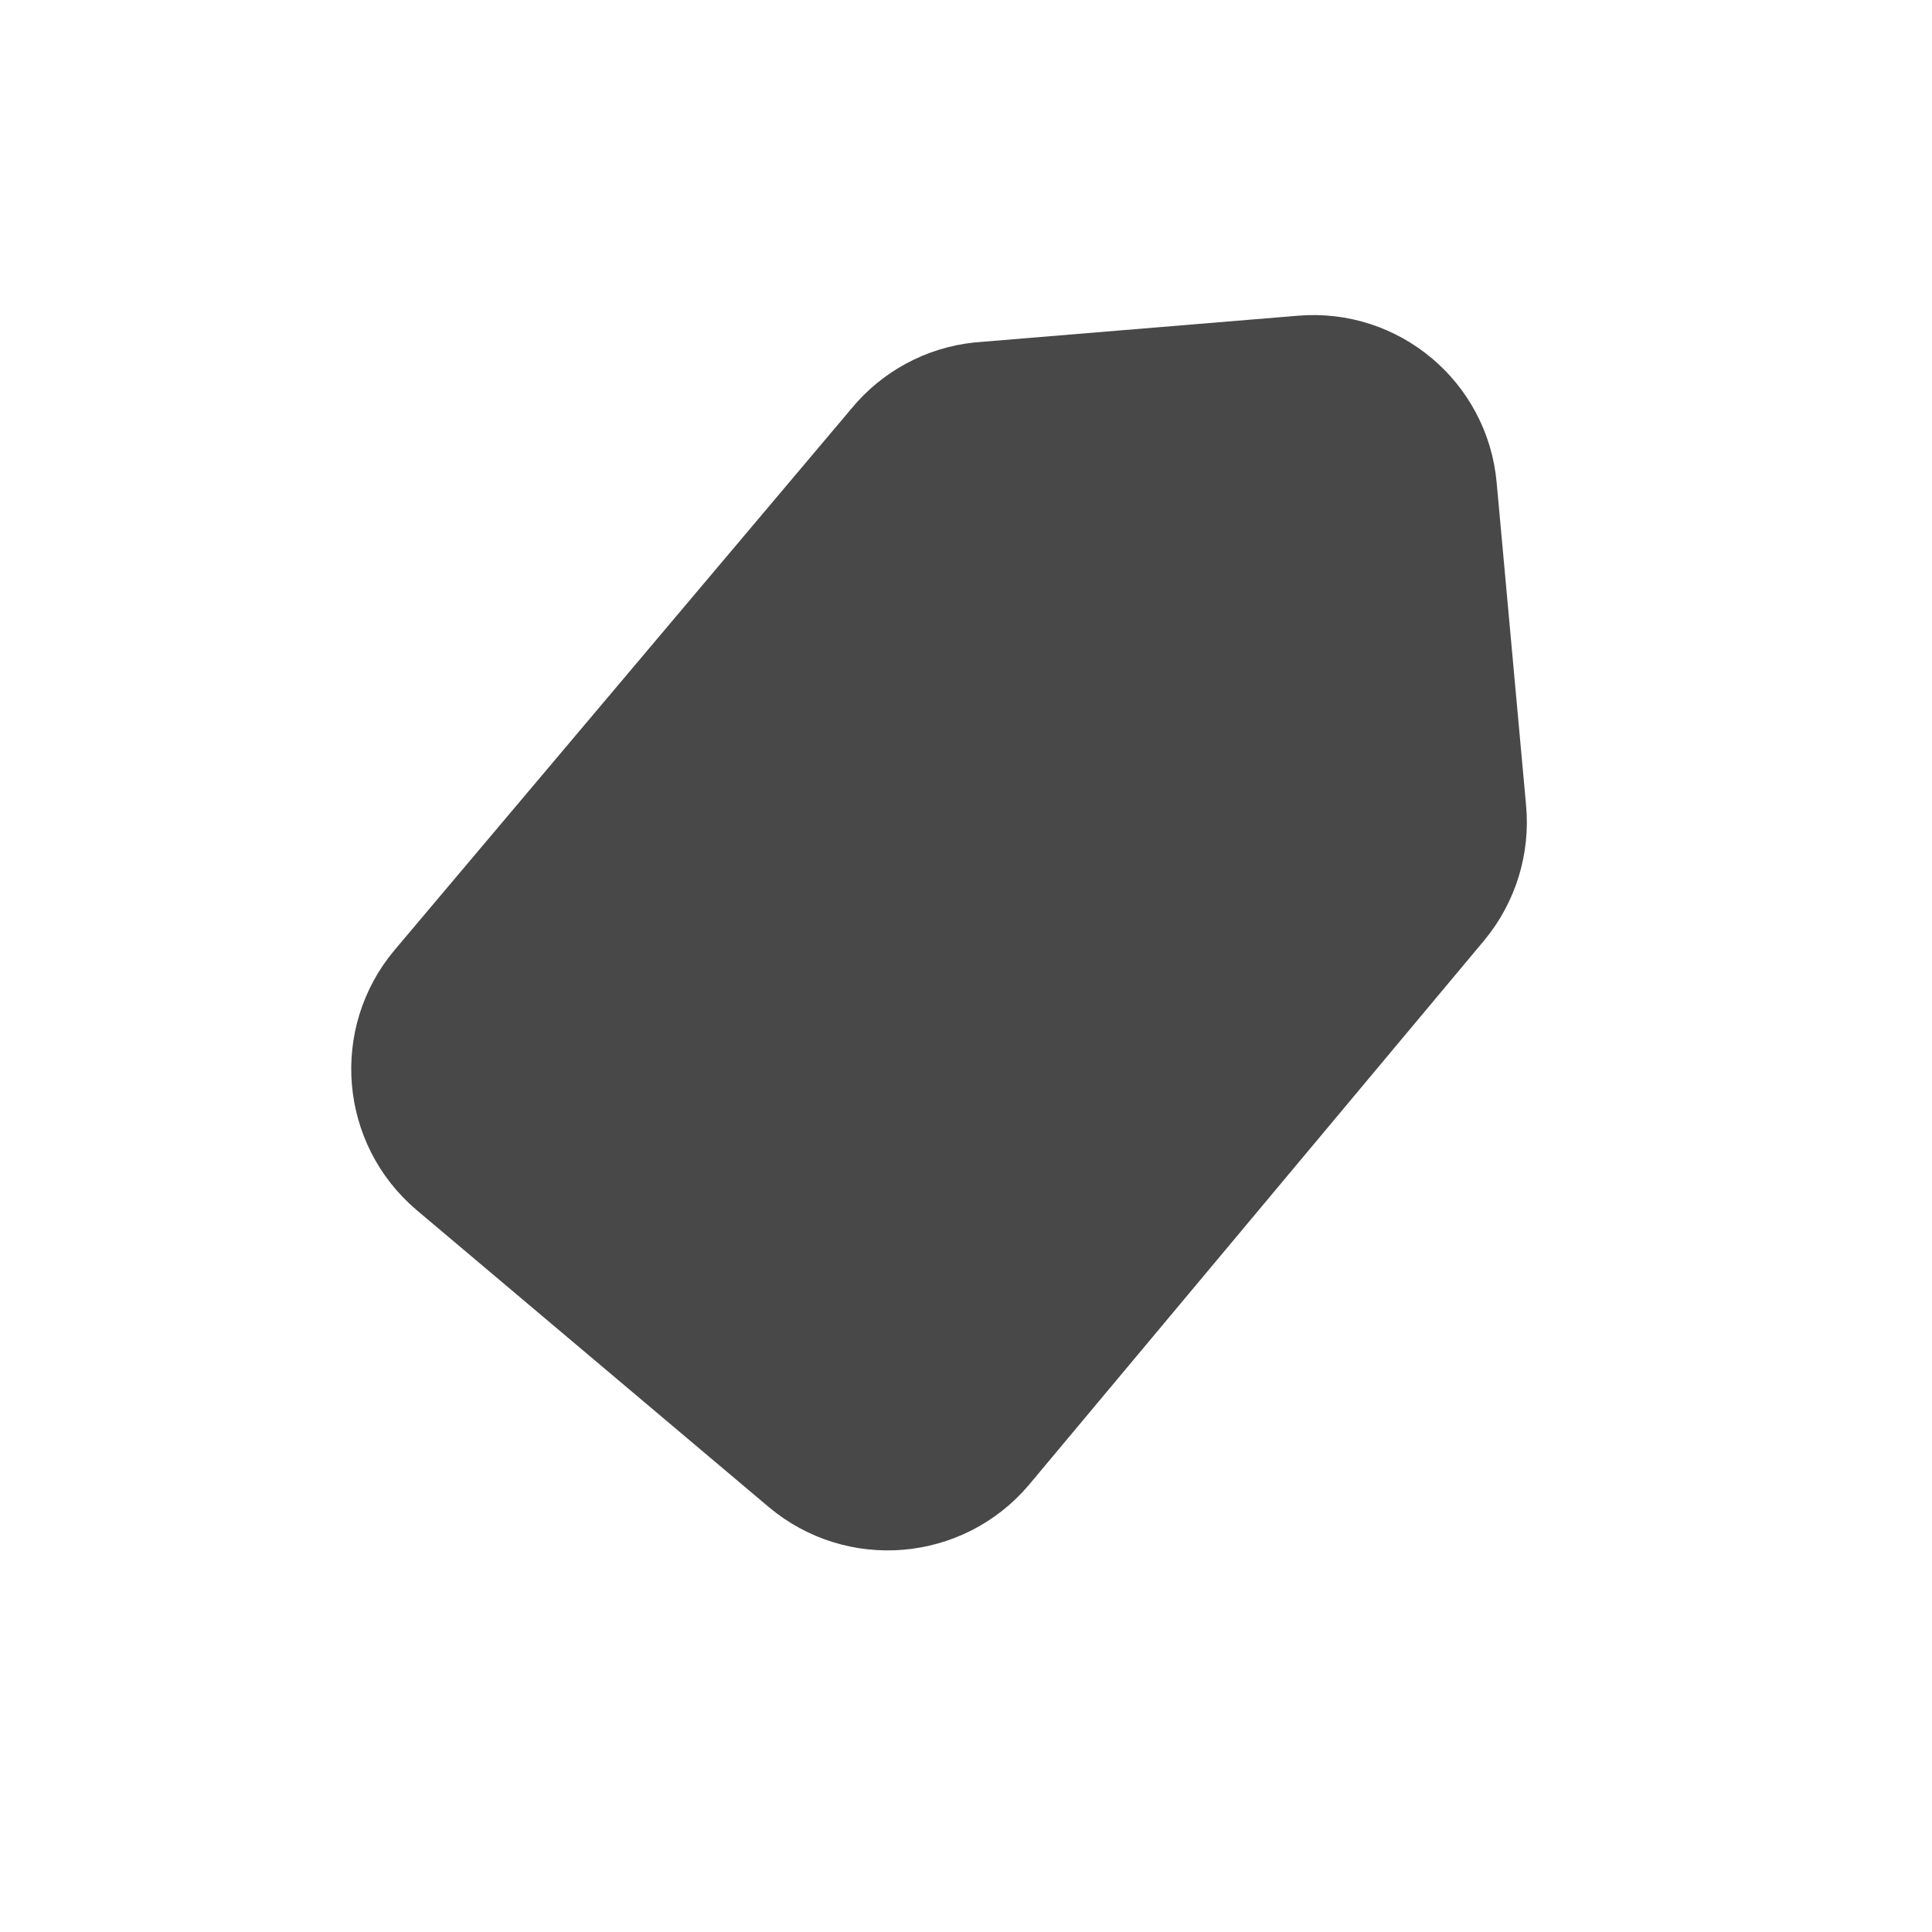
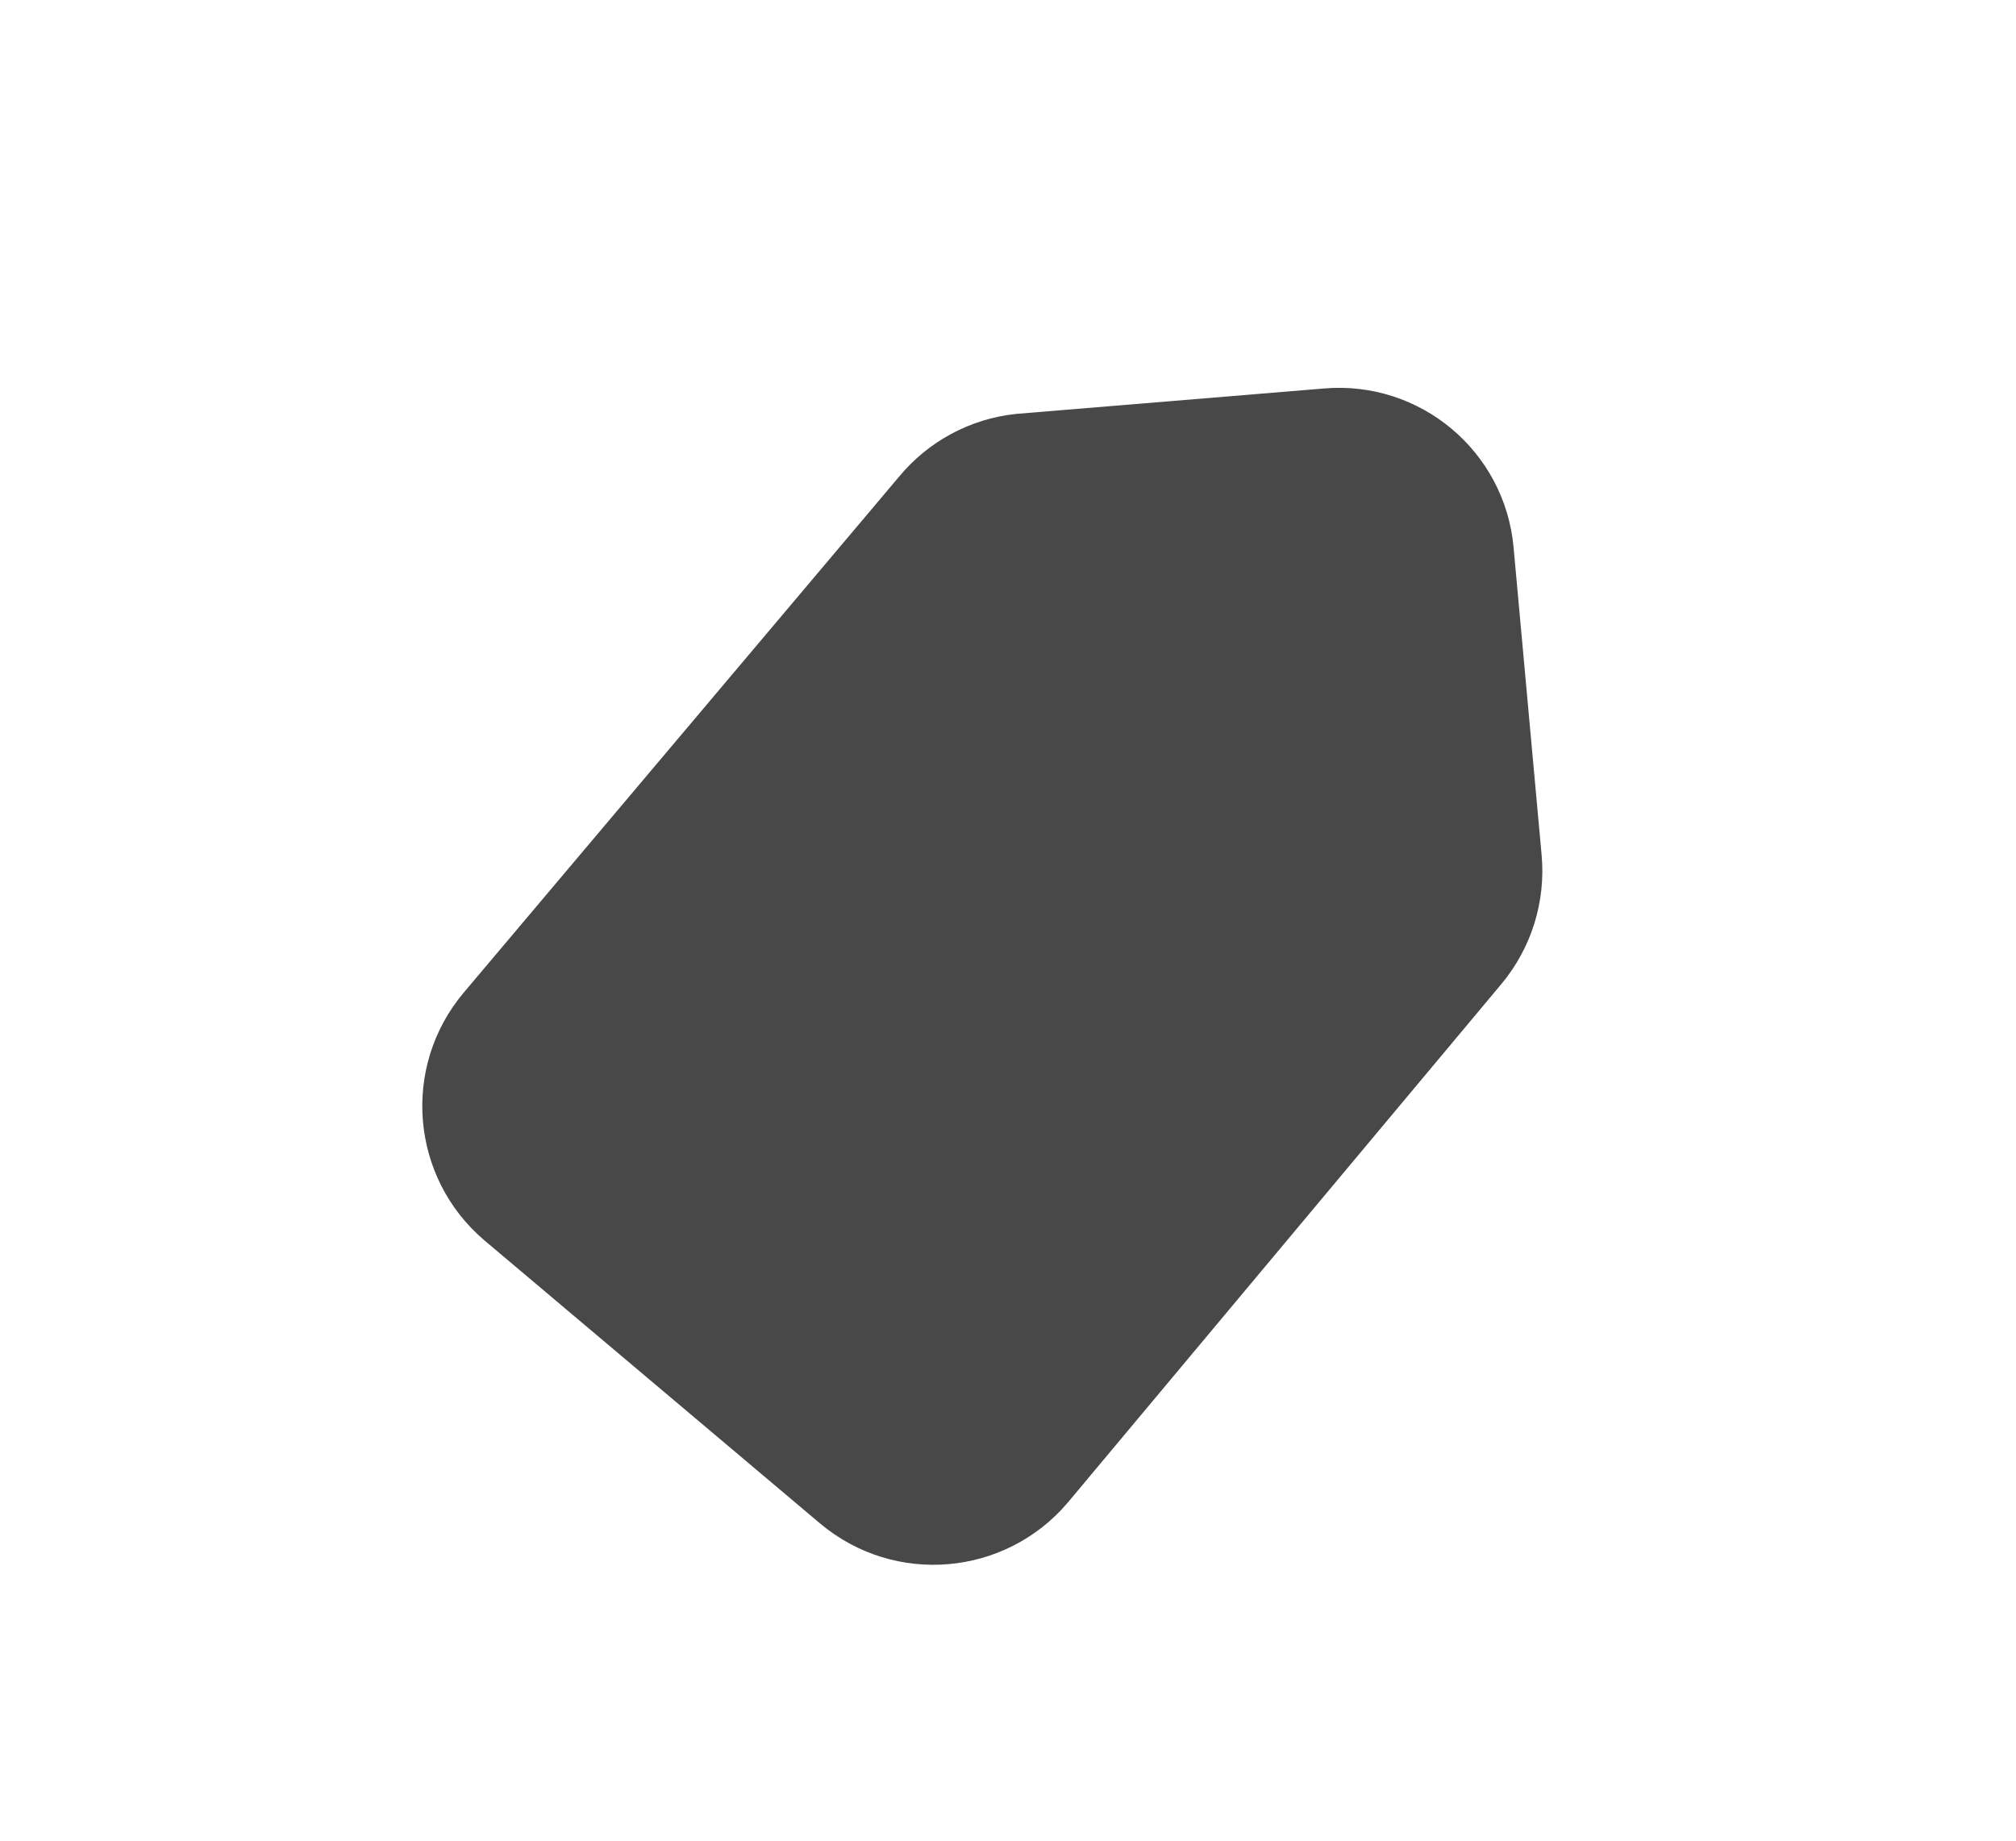
- <svg xmlns="http://www.w3.org/2000/svg" viewBox="0 0 21 21">
-   <defs>
-     <style>.cls-1{fill:#484848;stroke:#484848;}</style>
-   </defs>
-   <g id="icon-tag">
-     <path class="cls-1" d="M15.75,9.9a1.51,1.51,0,0,0,.34-1.1l-.32-3.51a1.5,1.5,0,0,0-1.62-1.36l-3.51.29a1.5,1.5,0,0,0-1,.54L4.67,10.65a1.51,1.51,0,0,0,.18,2.12L8.68,16a1.51,1.51,0,0,0,2.12-.18Z" />
-   </g>
+ <svg xmlns="http://www.w3.org/2000/svg" height="21" viewBox="0 0 23 21" width="23">
+   <path d="m11.75 6.9c.254-.307.376-.703.34-1.1l-.32-3.51c-.074-.822-.798-1.429-1.62-1.36l-3.51.29c-.391.042-.75.236-1 .54l-4.97 5.89c-.533.636-.452 1.583.18 2.12l3.83 3.23c.636.533 1.583.452 2.12-.18z" fill="#484848" stroke="#484848" transform="translate(5 4)" />
</svg>
